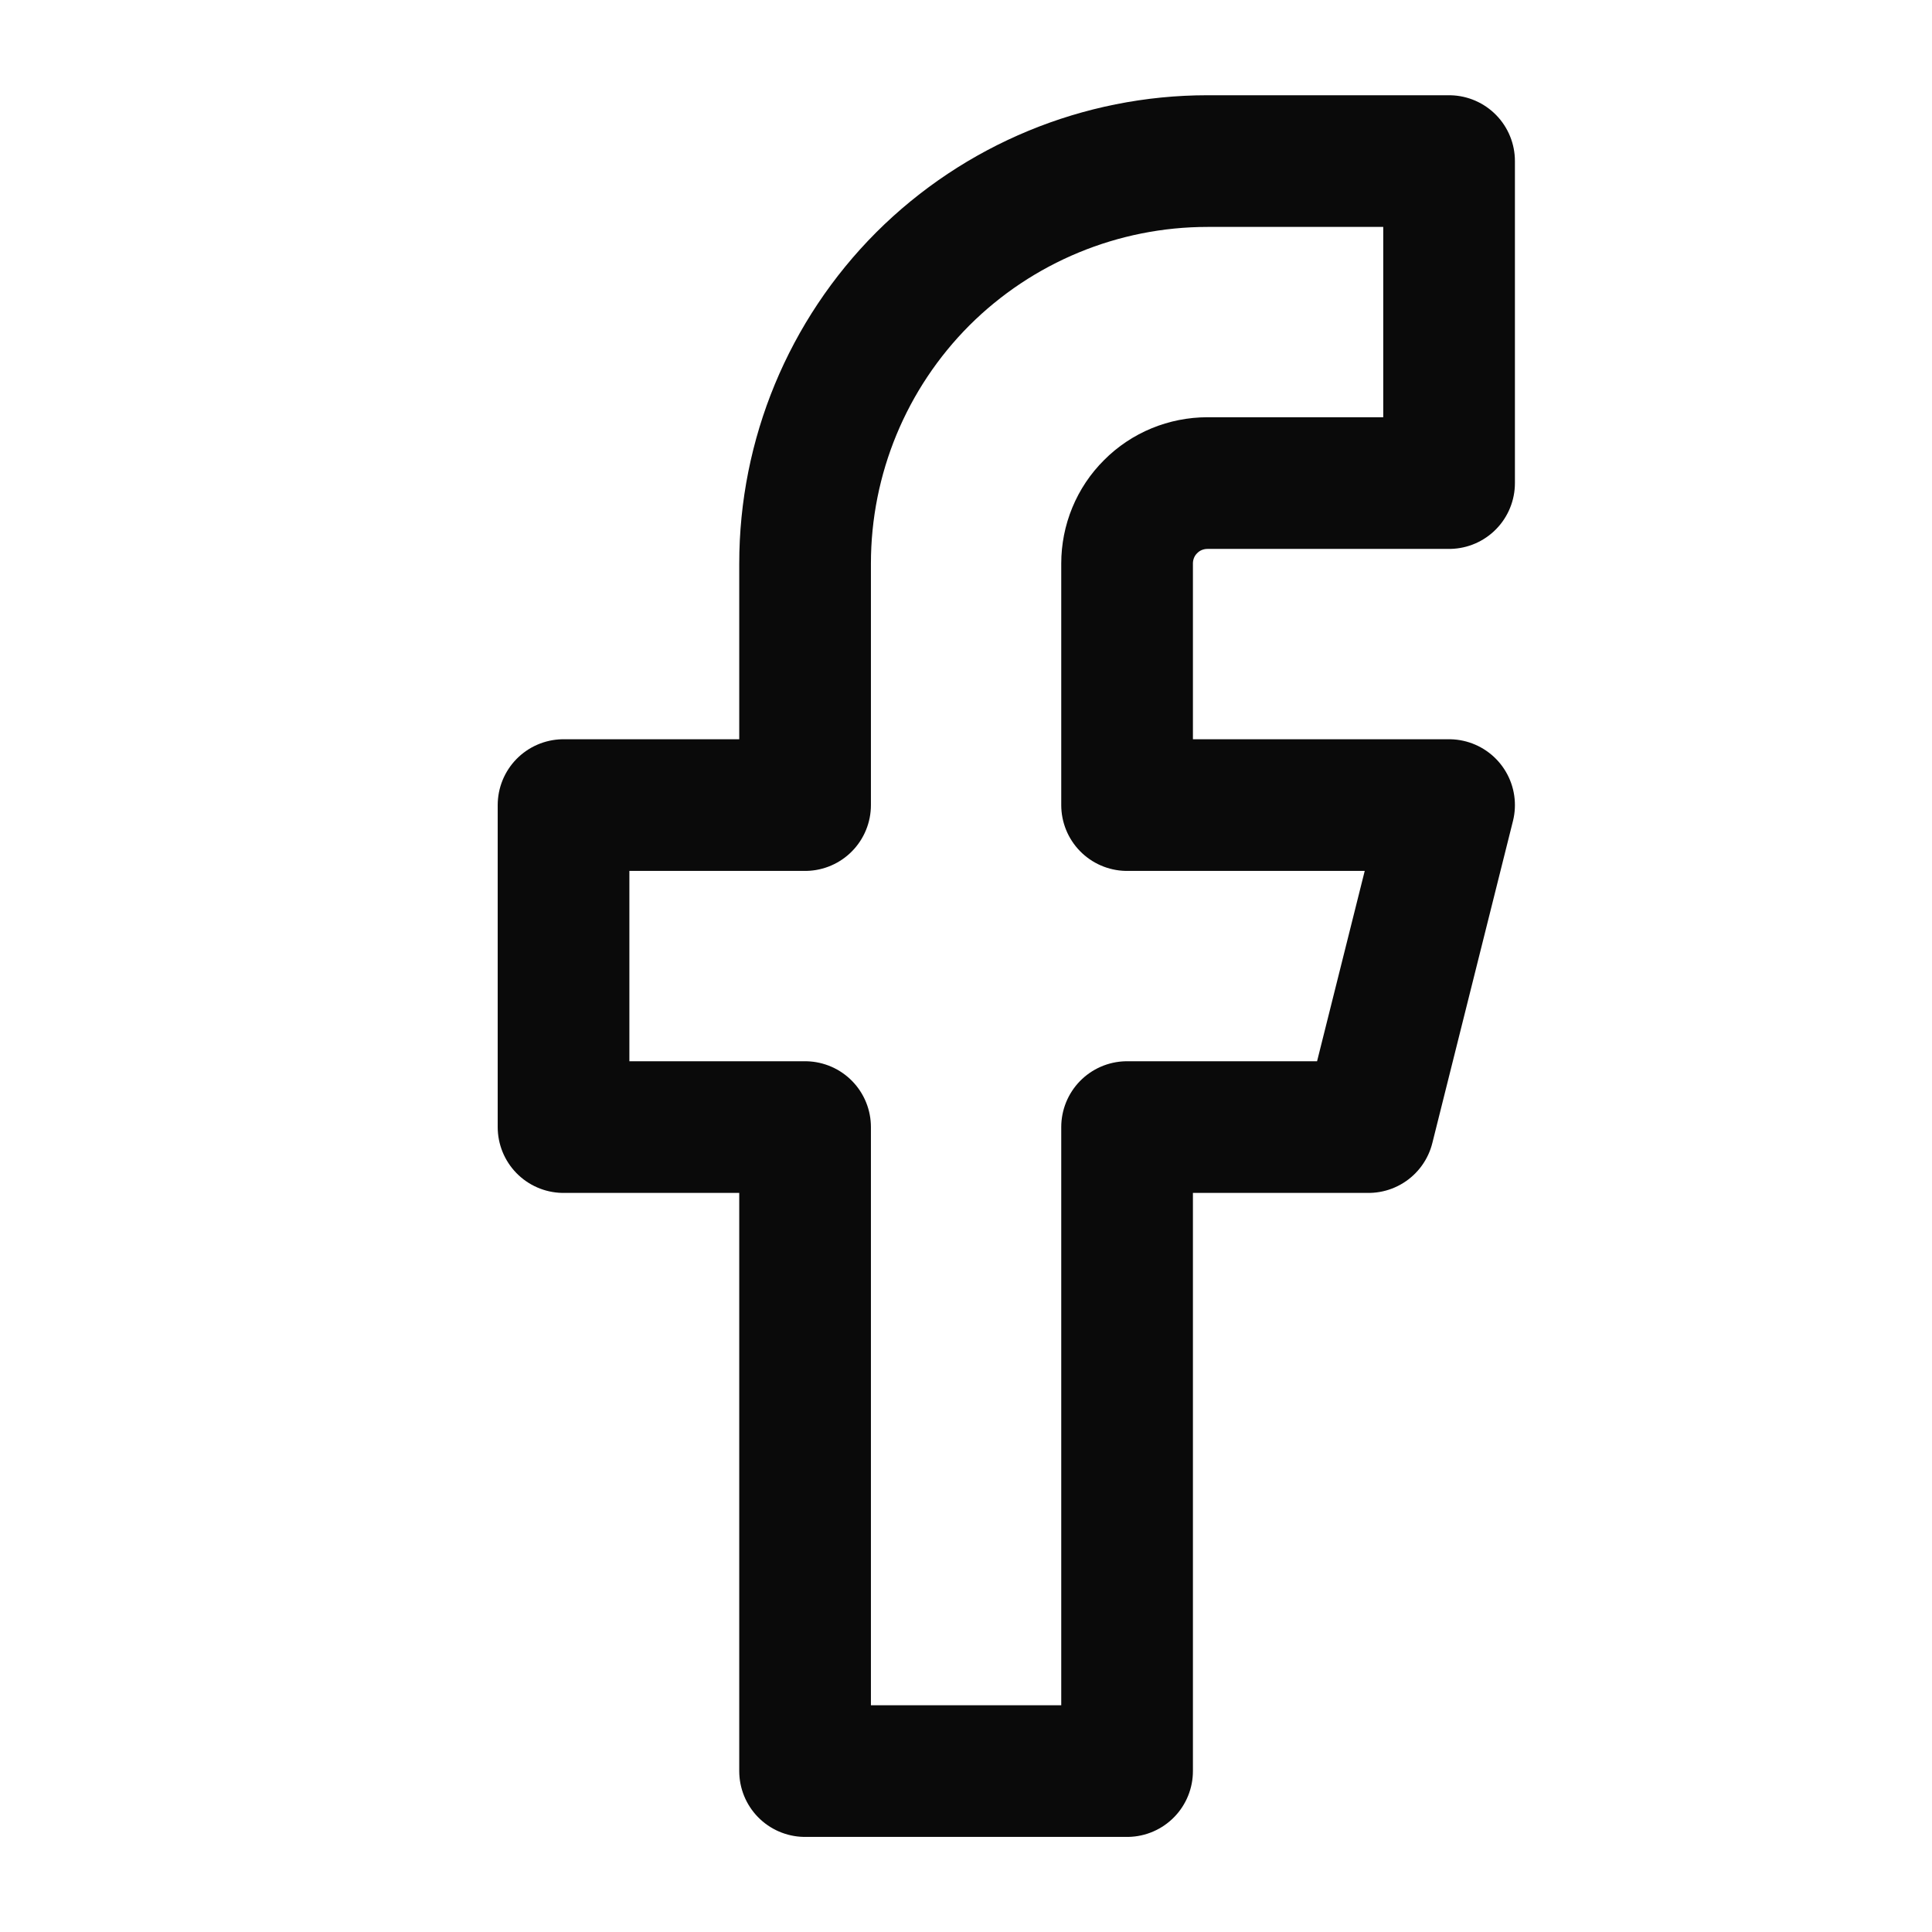
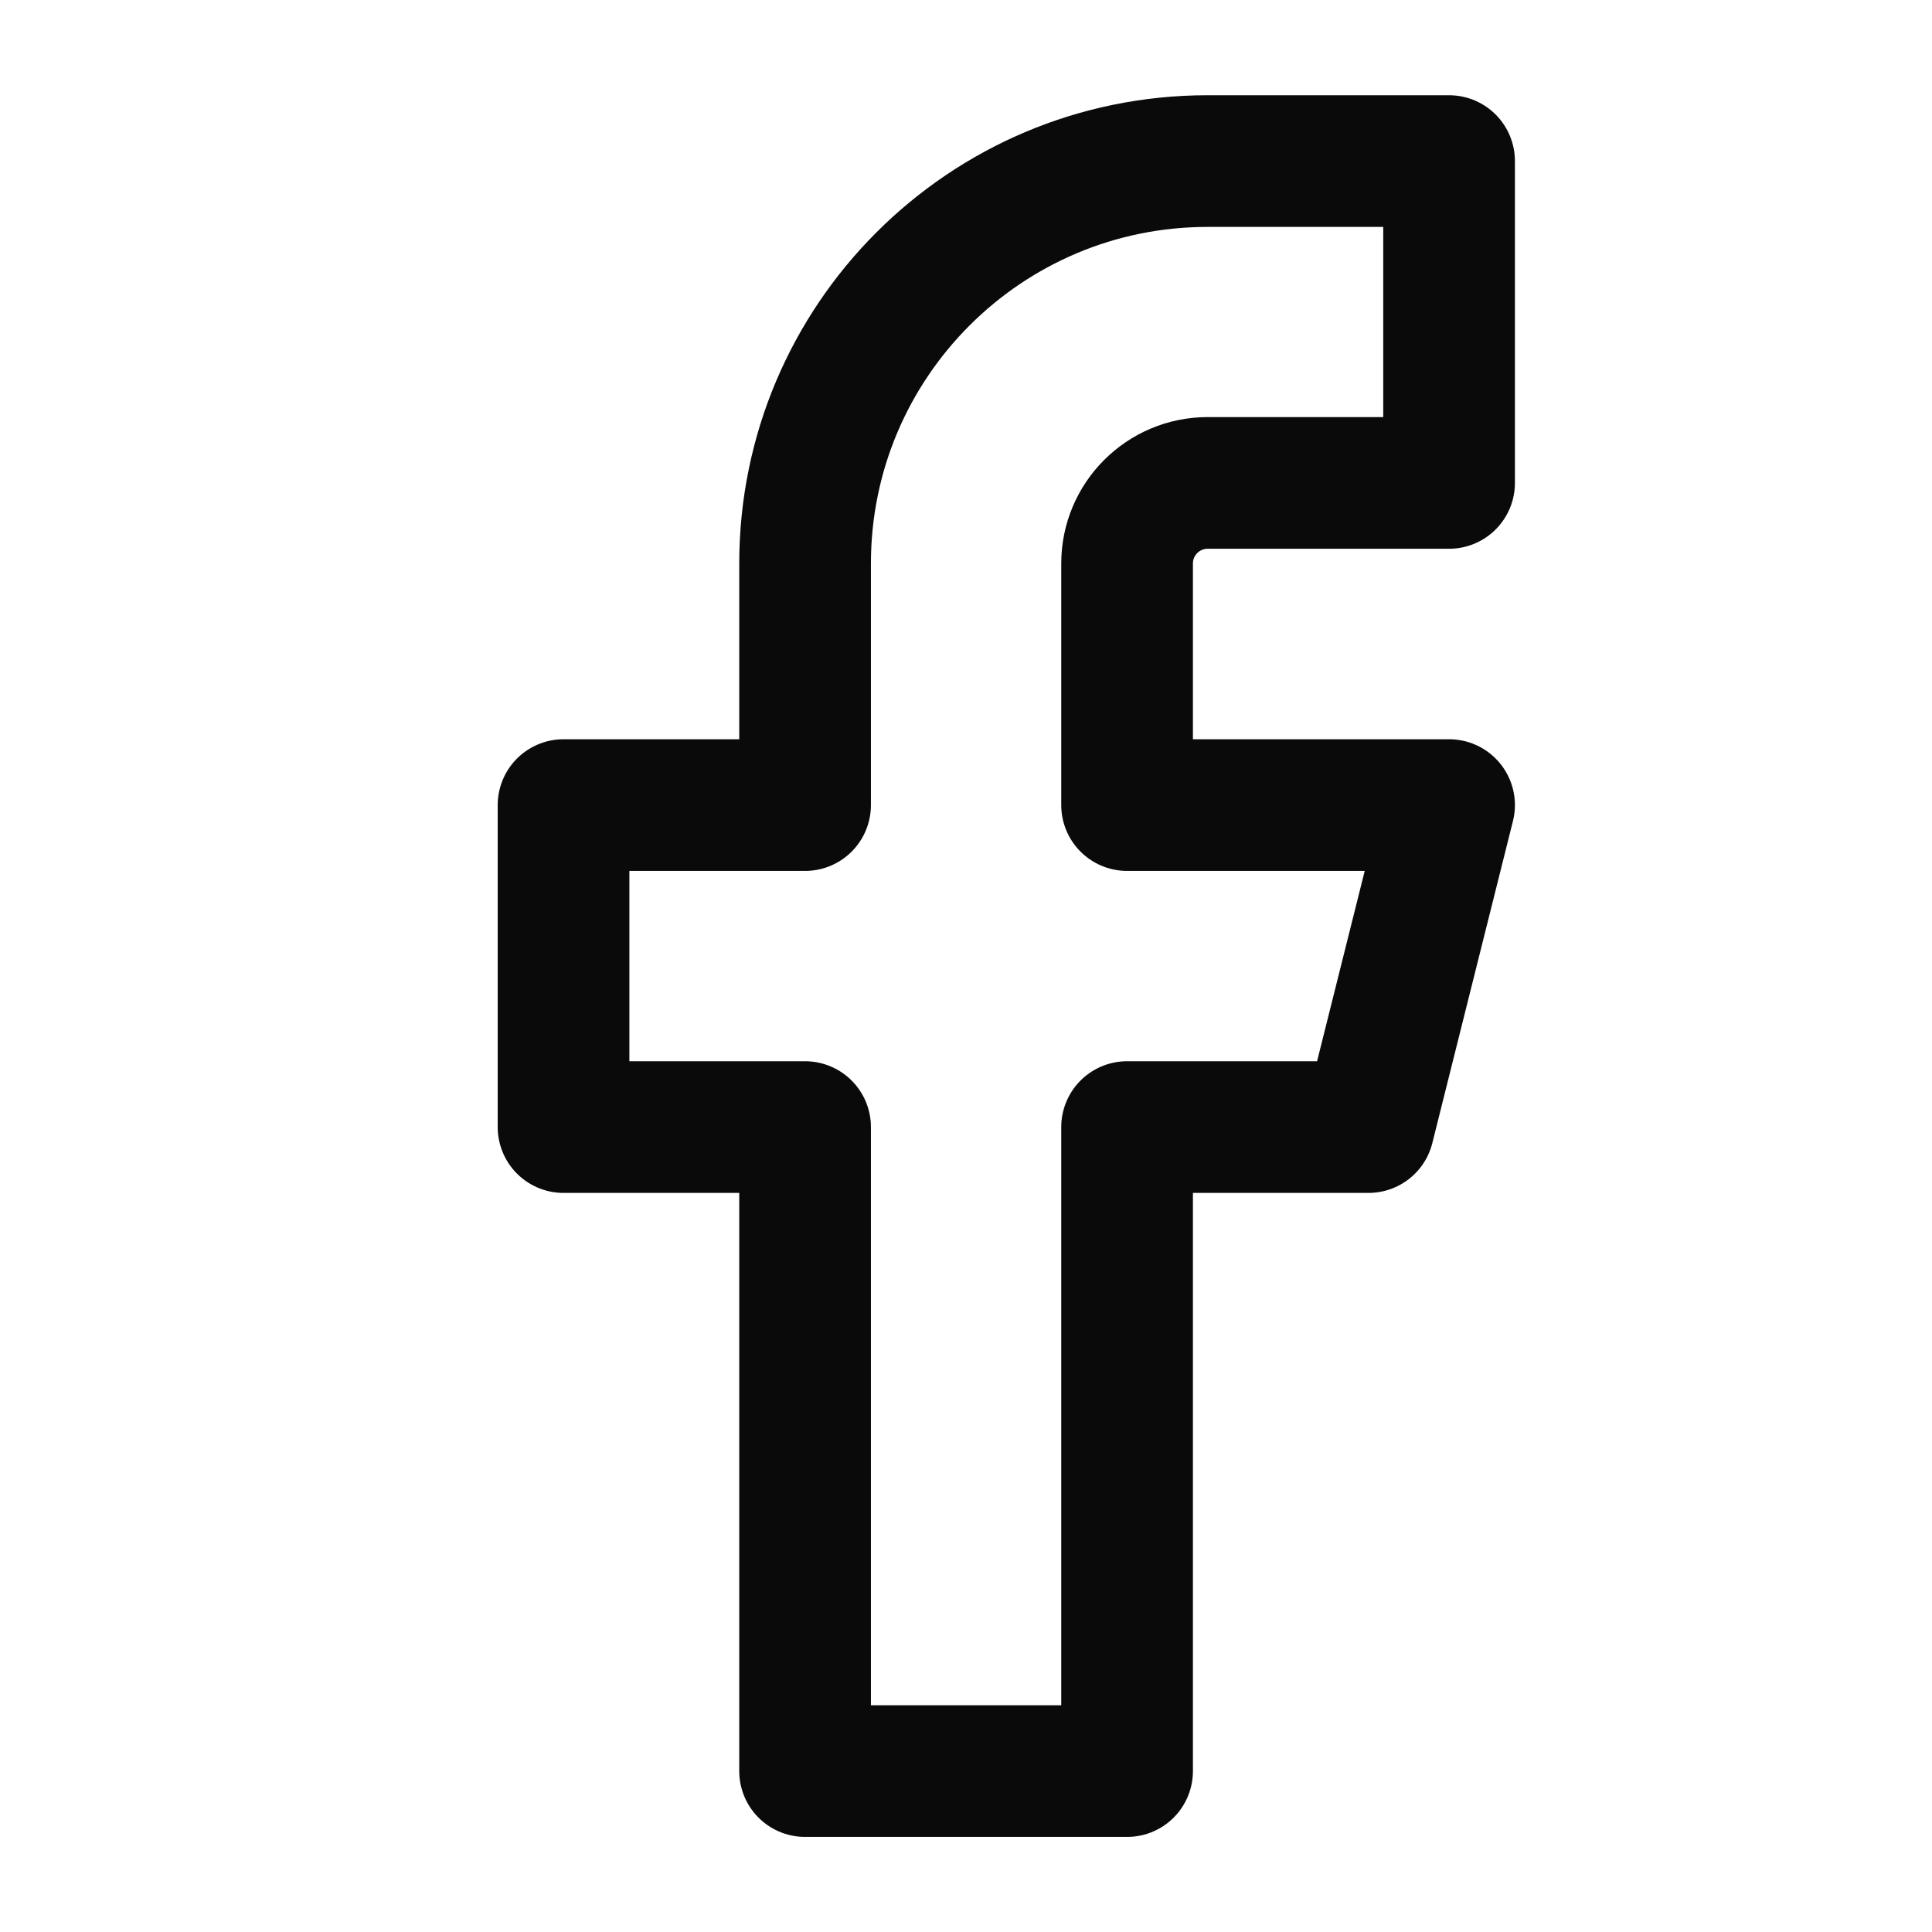
- <svg xmlns="http://www.w3.org/2000/svg" preserveAspectRatio="none" overflow="visible" style="display: block;" width="12.222" height="12.222" viewBox="0 0 12.222 12.222" fill="none">
-   <g id="ICON">
-     <path id="Vector" d="M9.167 1.019H7.639C6.964 1.019 6.316 1.287 5.838 1.764C5.361 2.242 5.093 2.889 5.093 3.565V5.093H3.565V7.13H5.093V11.204H7.13V7.13H8.657L9.167 5.093H7.13V3.565C7.13 3.43 7.183 3.3 7.279 3.205C7.374 3.109 7.504 3.056 7.639 3.056H9.167V1.019Z" stroke="#0A0A0A" stroke-width="0.833" stroke-linecap="round" stroke-linejoin="round" />
-   </g>
+ <svg xmlns="http://www.w3.org/2000/svg" width="12.222" height="12.222" fill="none" overflow="visible" preserveAspectRatio="none" style="display:block" viewBox="0 0 12.222 12.222">
+   <path stroke="#0a0a0a" stroke-linecap="round" stroke-linejoin="round" stroke-width=".833" d="M9.167 1.019H7.639a2.546 2.546 0 0 0-2.546 2.546v1.528H3.565V7.13h1.528v4.074H7.13V7.13h1.527l.51-2.037H7.13V3.565a.51.51 0 0 1 .509-.51h1.528z" />
</svg>
